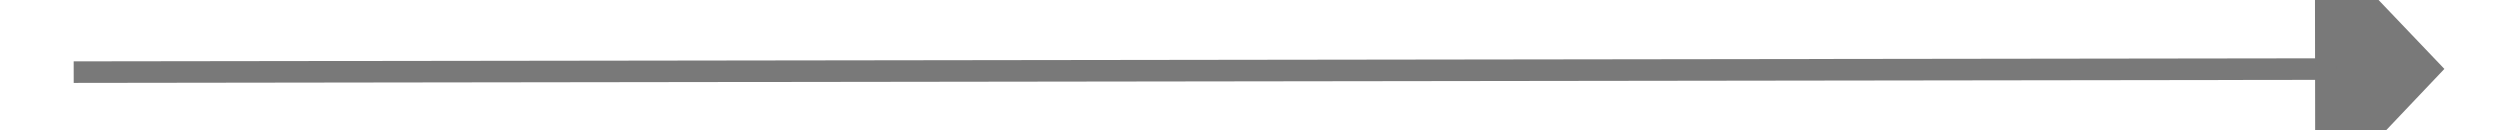
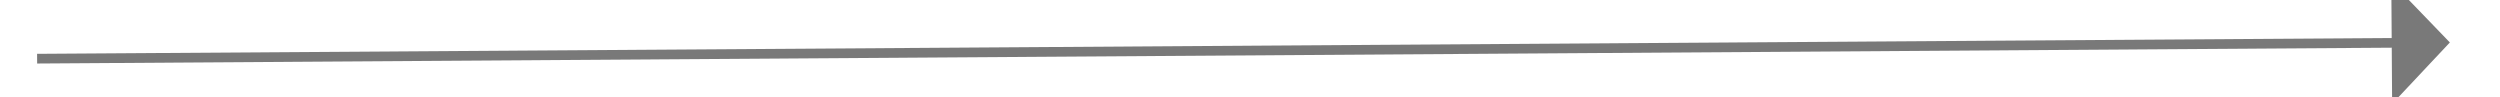
- <svg xmlns="http://www.w3.org/2000/svg" version="1.1" width="116px" height="6px" preserveAspectRatio="xMinYMid meet" viewBox="664 147  116 4">
-   <g transform="matrix(0.544639 -0.8386706 0.8386706 0.544639 203.8087 673.3689 )">
-     <path d="M 771 155.8  L 777 149.5  L 771 143.2  L 771 155.8  Z " fill-rule="nonzero" fill="#797979" stroke="none" transform="matrix(0.5457752 0.8379316 -0.8379316 0.5457752 453.2211 -537.08 )" />
-     <path d="M 667 149.5  L 772 149.5  " stroke-width="1" stroke="#797979" fill="none" transform="matrix(0.5457752 0.8379316 -0.8379316 0.5457752 453.2211 -537.08 )" />
+ <svg xmlns="http://www.w3.org/2000/svg" version="1.1" width="258px" height="10px" preserveAspectRatio="xMinYMid meet" viewBox="260 151  258 8">
+   <g transform="matrix(0.8910065 0.4539905 -0.4539905 0.8910065 112.767 -159.7083 )">
+     <path d="M 507 161.8  L 513 155.5  L 507 149.2  L 507 161.8  Z " fill-rule="nonzero" fill="#797979" stroke="none" transform="matrix(0.8879348 -0.4599693 0.4599693 0.8879348 -27.9879 196.1242 )" />
+     <path d="M 264 155.5  L 508 155.5  " stroke-width="1" stroke="#797979" fill="none" transform="matrix(0.8879348 -0.4599693 0.4599693 0.8879348 -27.9879 196.1242 )" />
  </g>
</svg>
